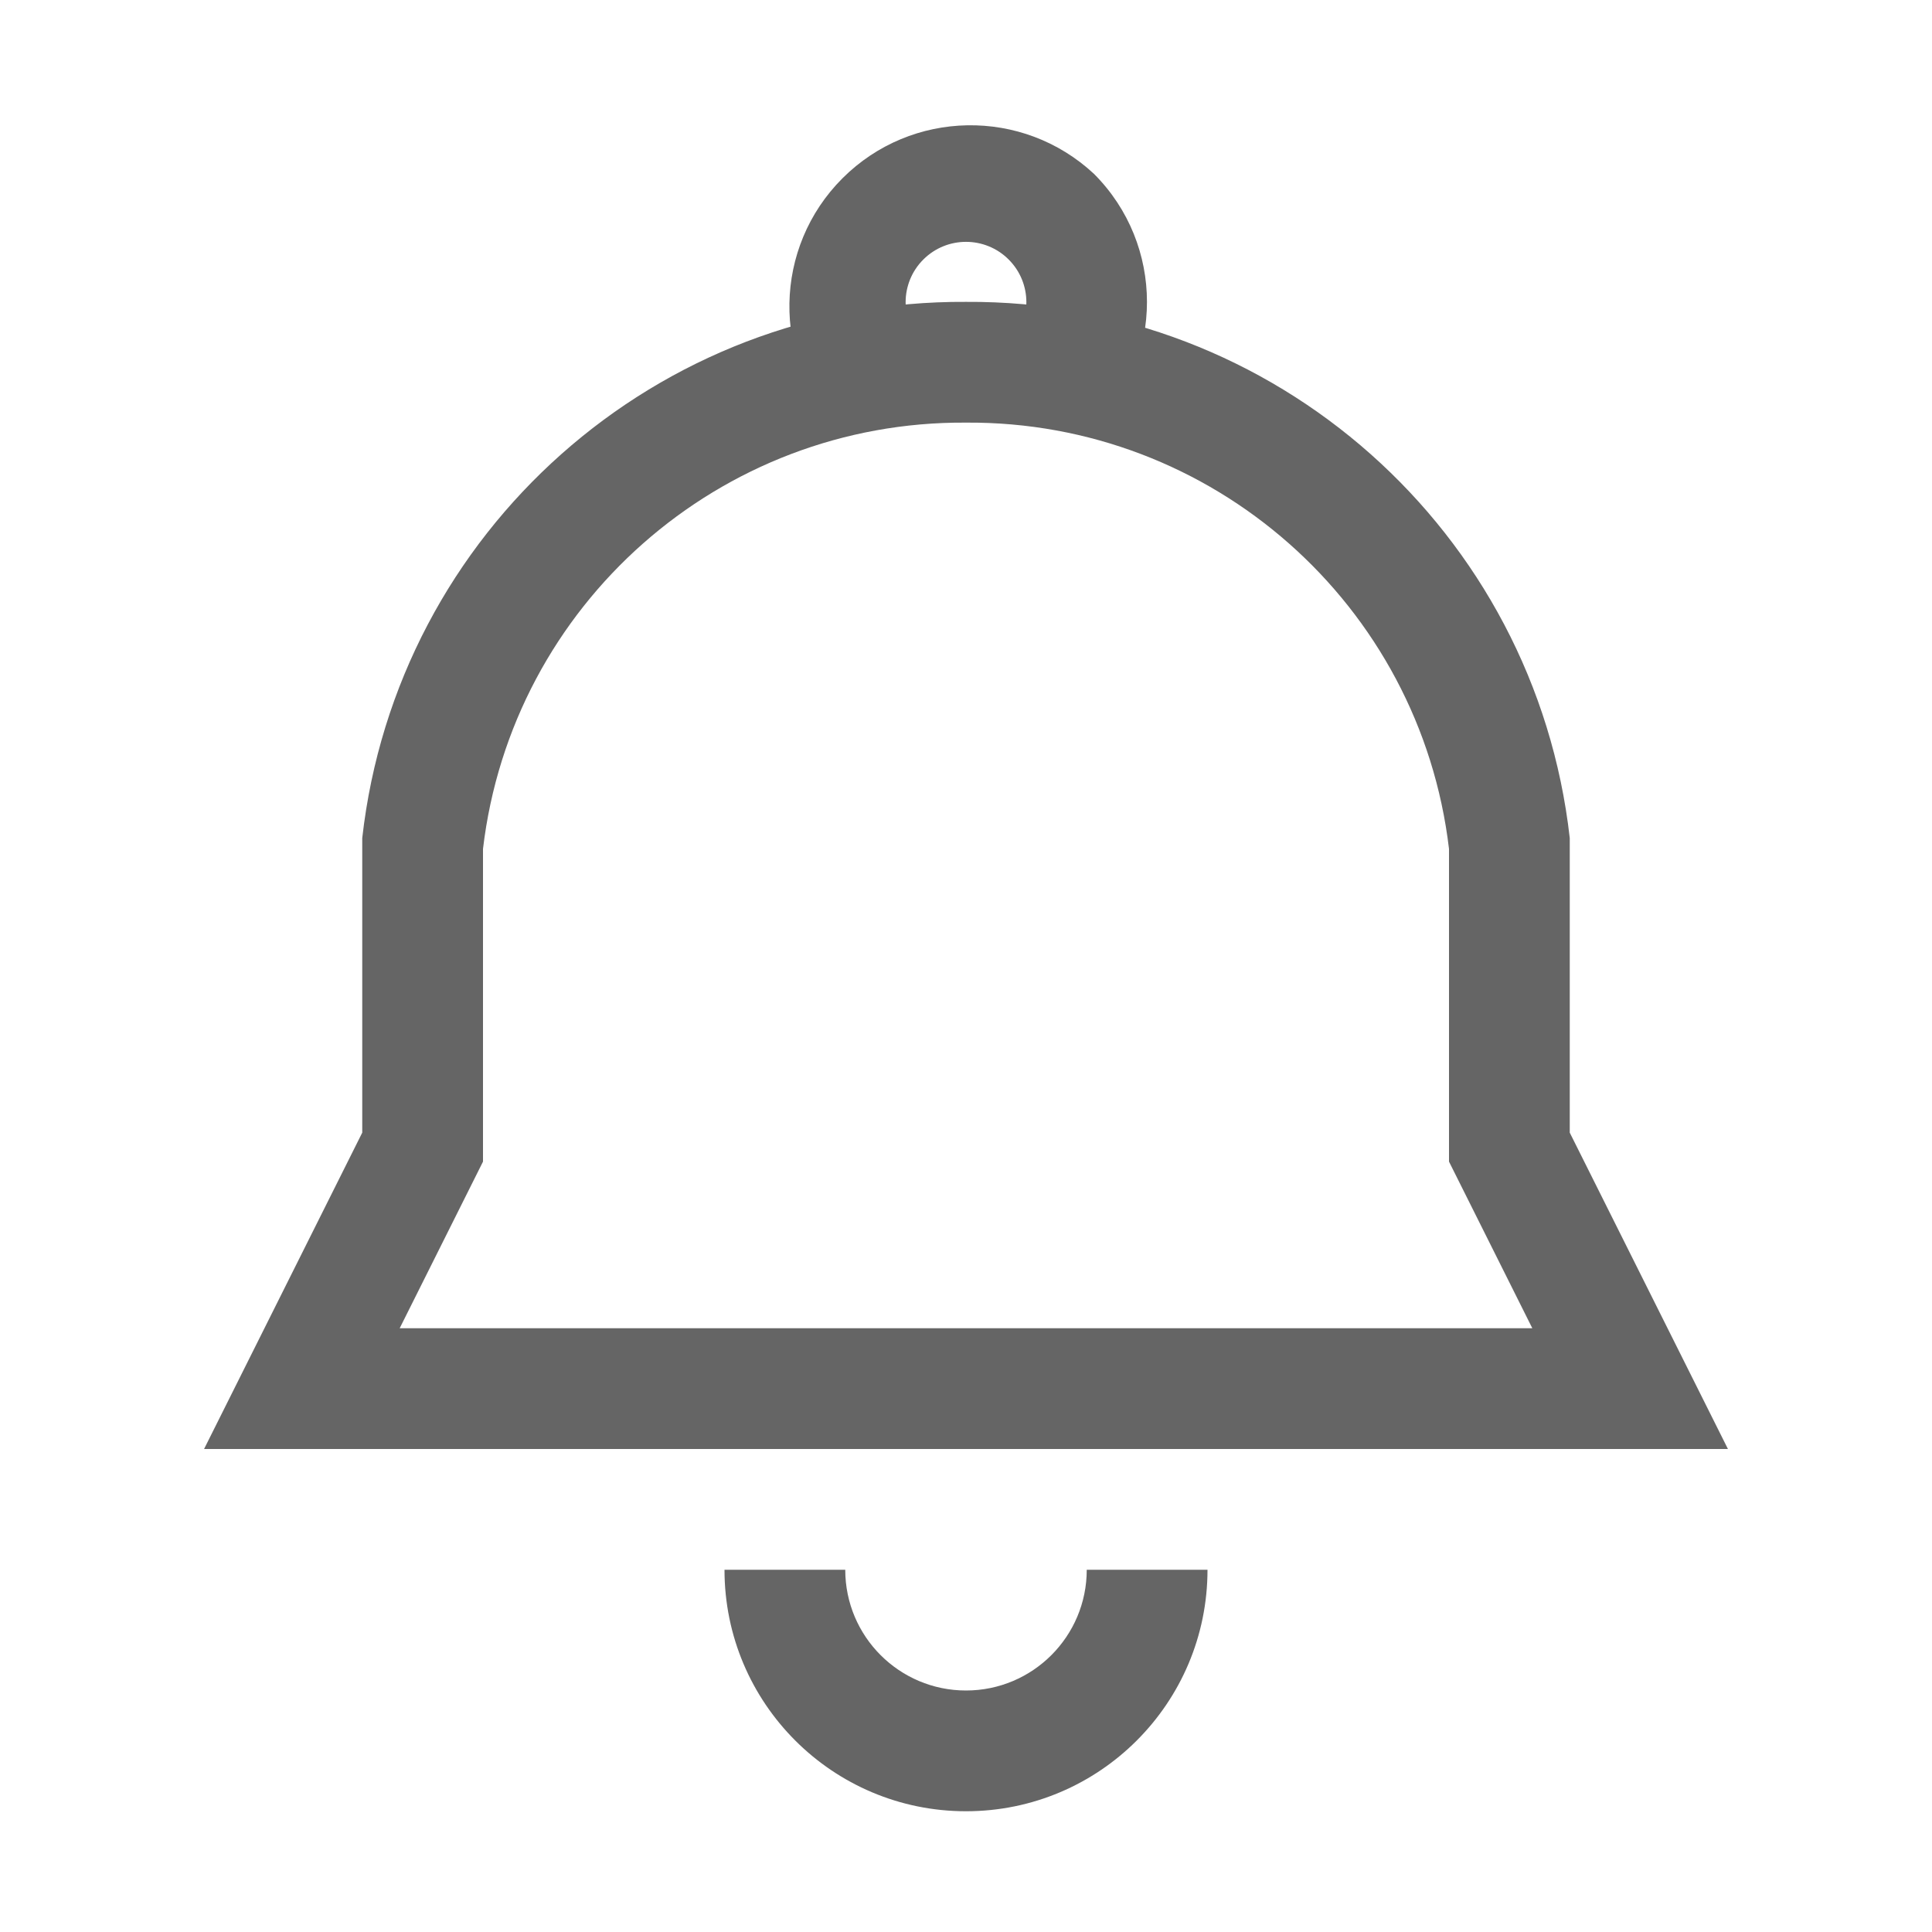
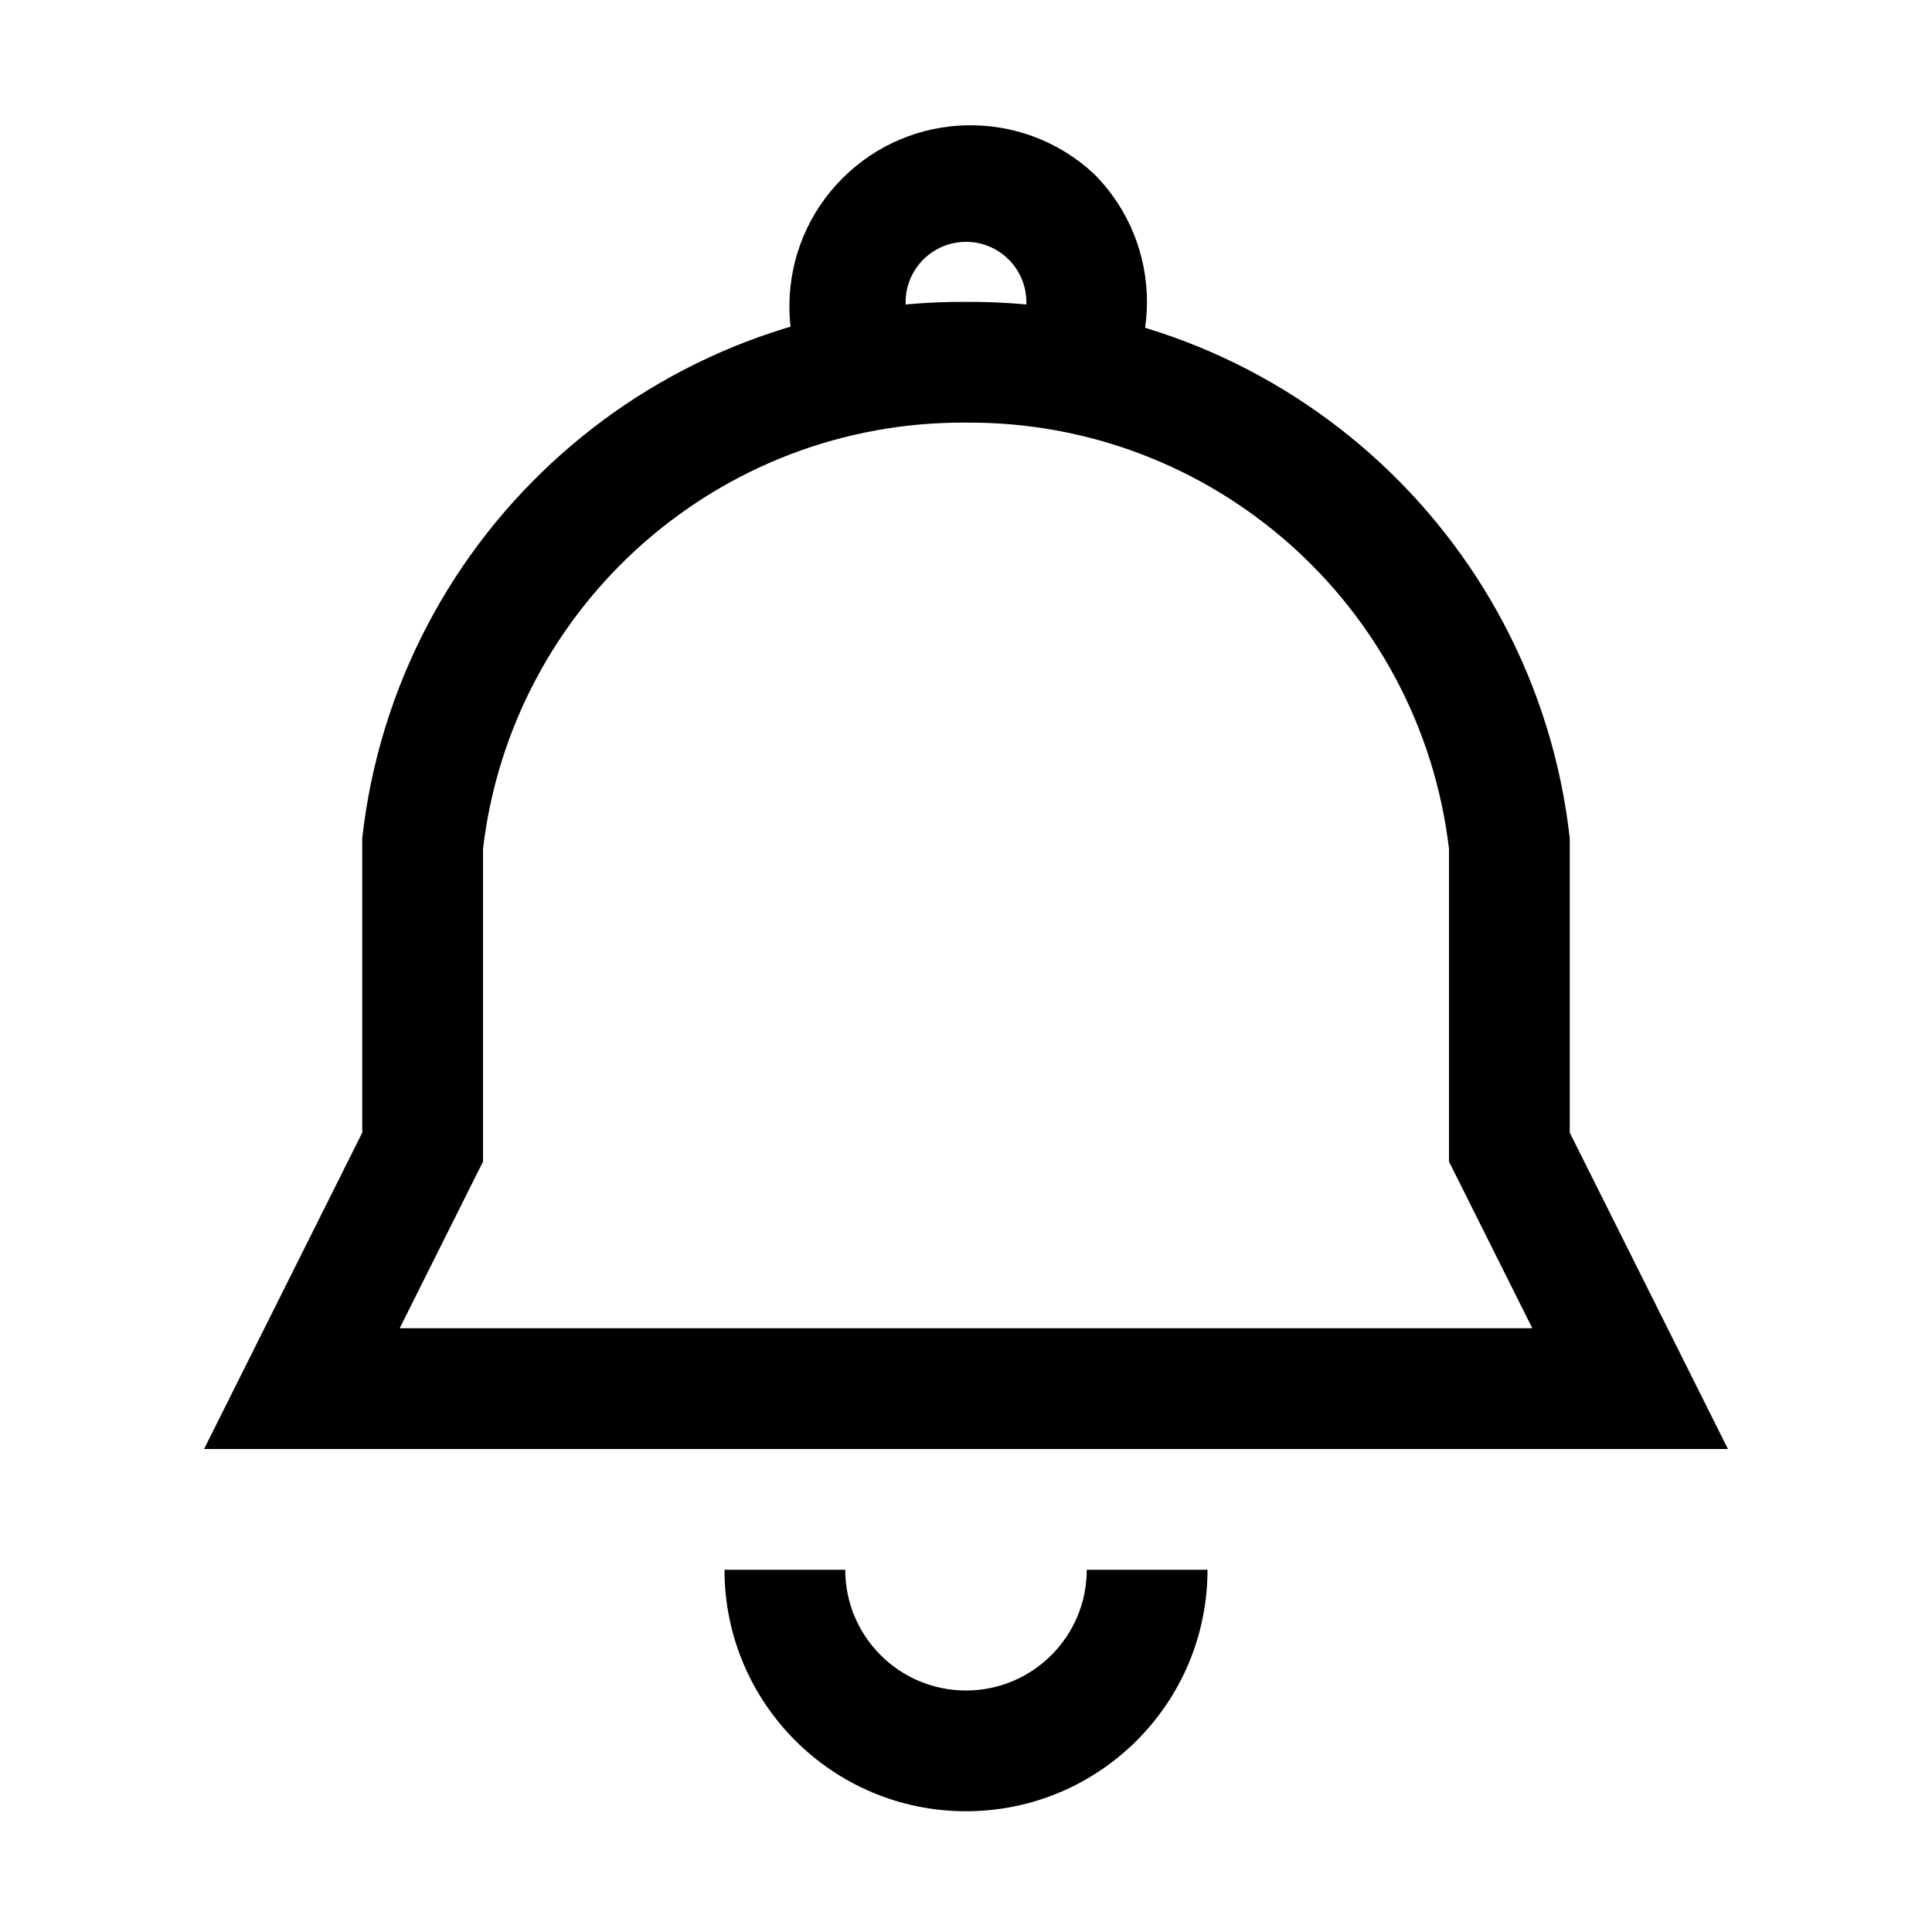
- <svg xmlns="http://www.w3.org/2000/svg" width="32" height="32" viewBox="0 0 32 32" fill="#656565">
+ <svg xmlns="http://www.w3.org/2000/svg" width="32" height="32" viewBox="0 0 32 32" fill="#000000">
  <path d="M16 30a4 4 0 0 1-4-4h2a2 2 0 0 0 4 0h2a4 4 0 0 1-4 4zm2.12-27.12a3 3 0 0 0-4.24 4.24l1.41-1.41a1 1 0 1 1 1.42 0l1.41 1.41a3 3 0 0 0 0-4.24zM26 18.76v-4.88A10 10 0 0 0 16 5v2a8 8 0 0 1 8 7.06v5.18L25.38 22H16v2h12.62zM16 22H6.62L8 19.24v-5.18A8 8 0 0 1 16 7V5a10 10 0 0 0-10 8.88v4.88L3.38 24H16z" />
</svg>
